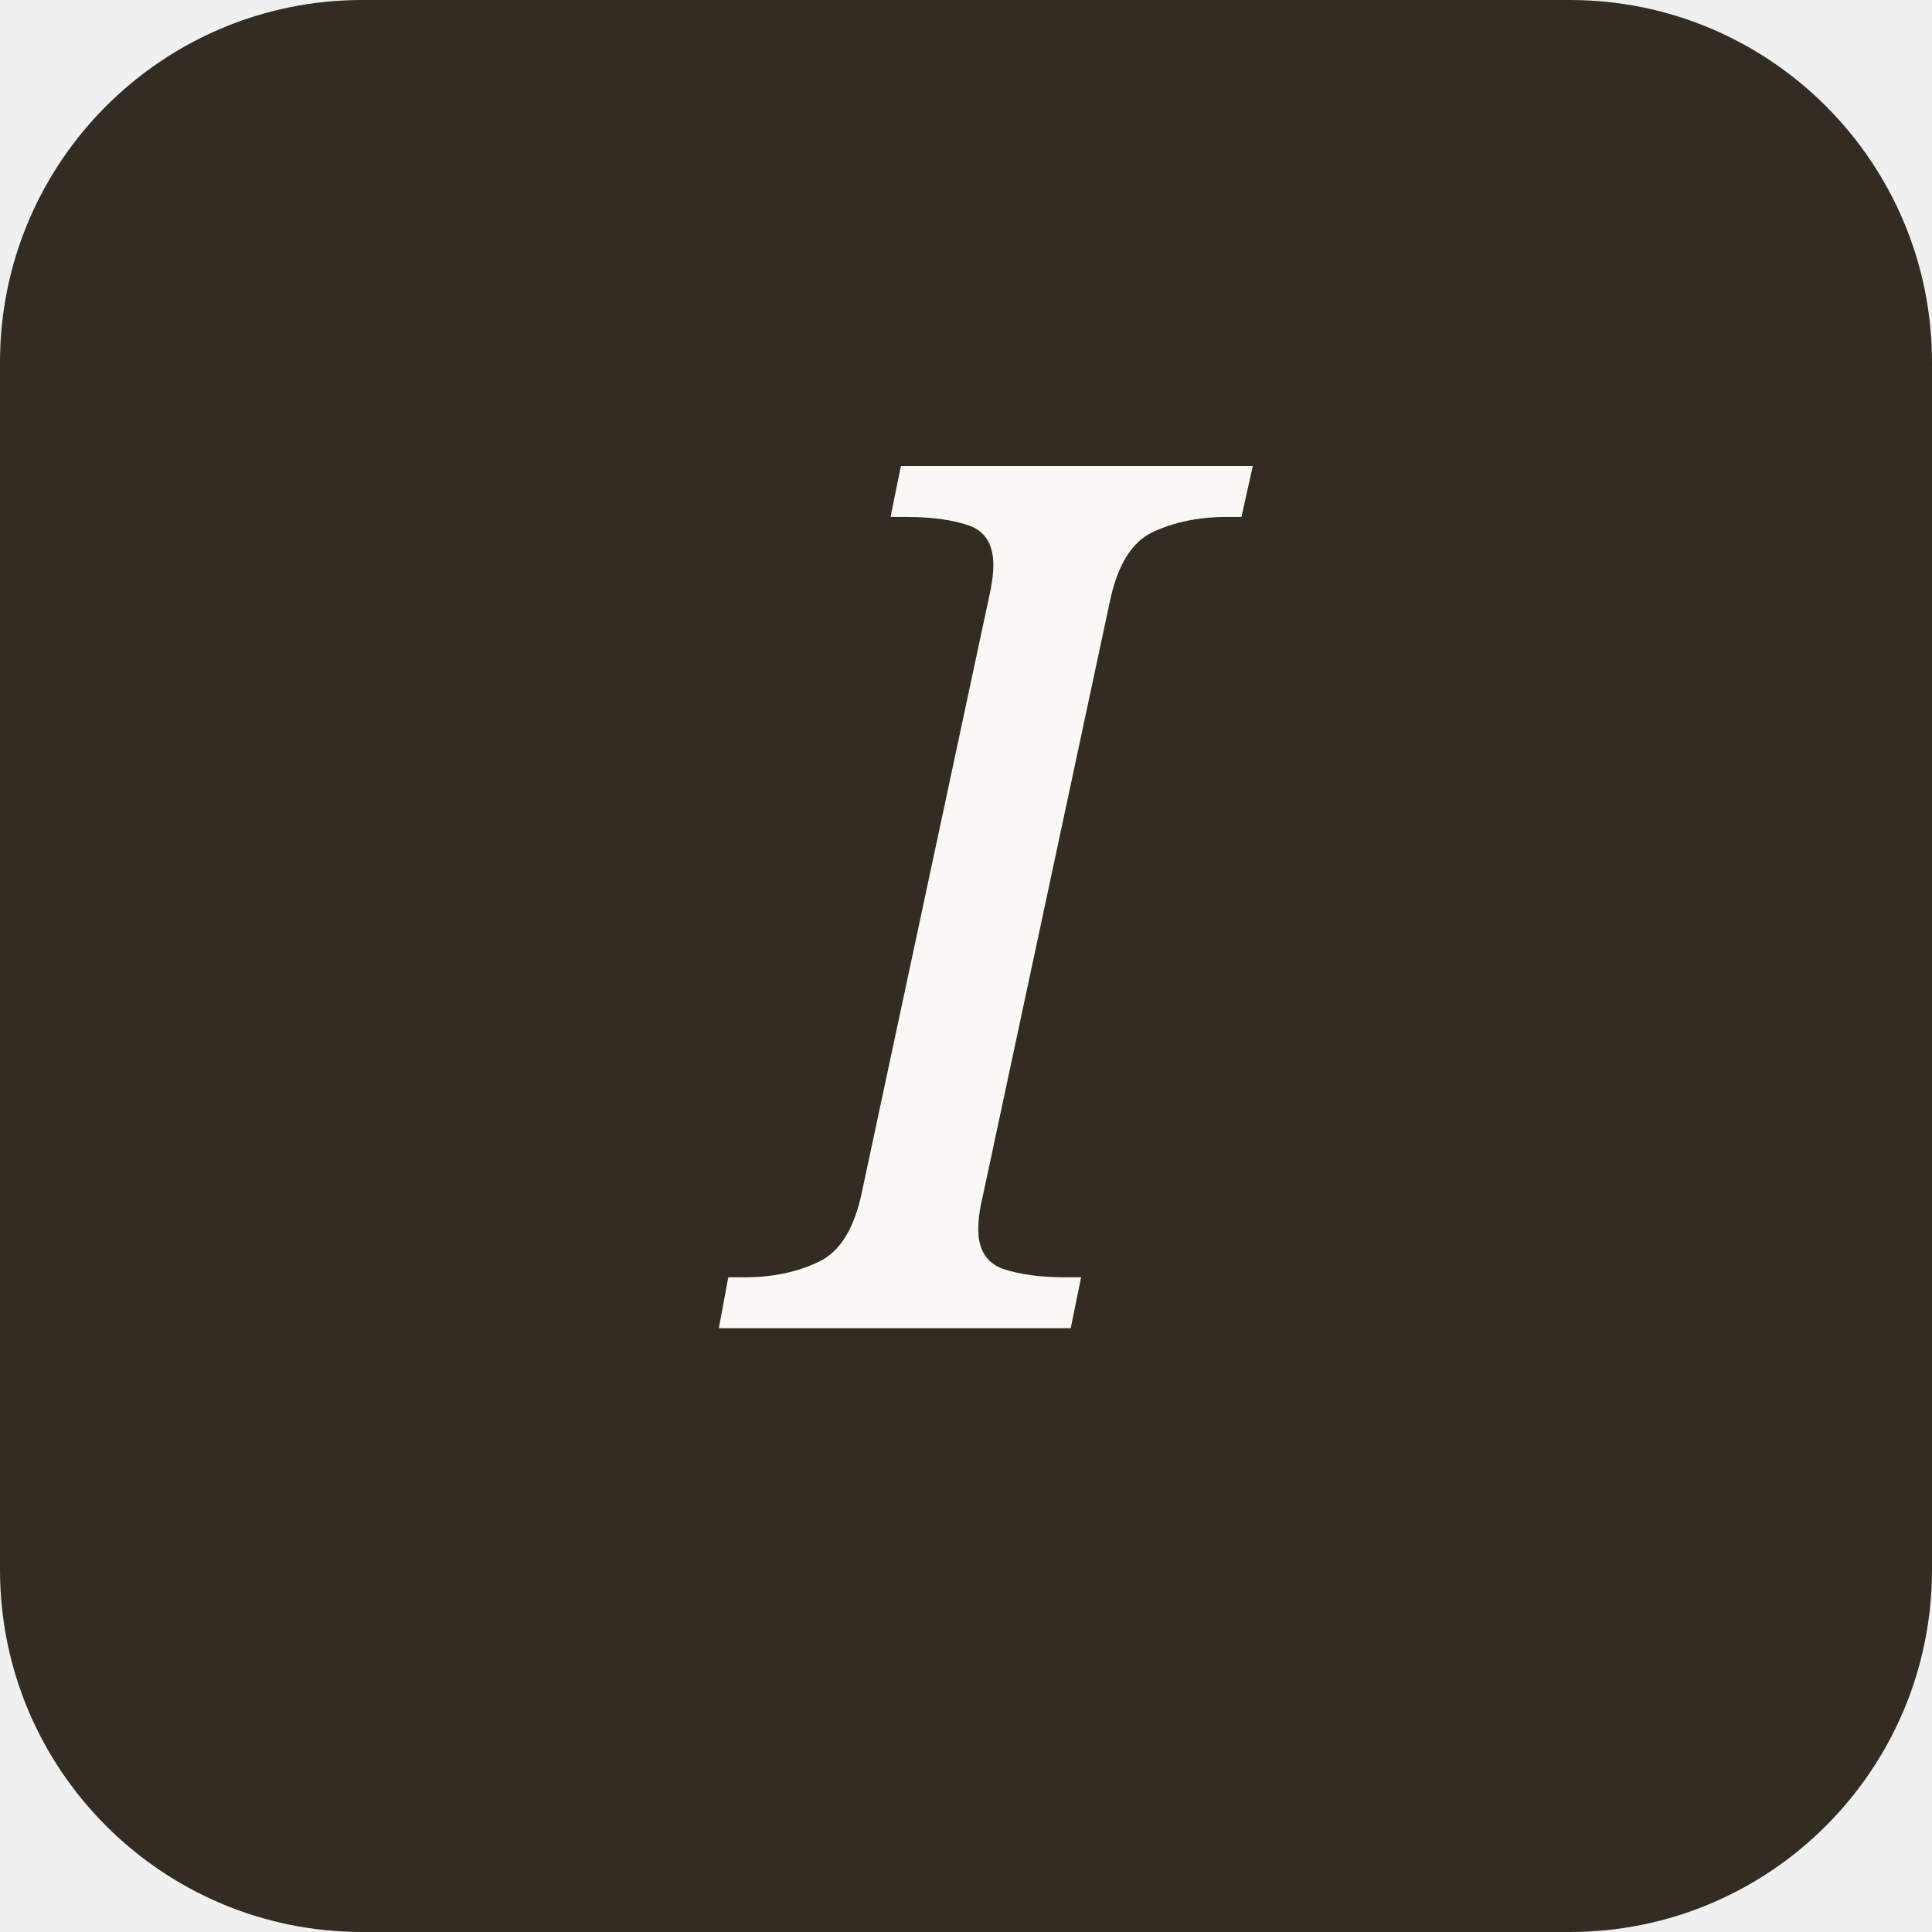
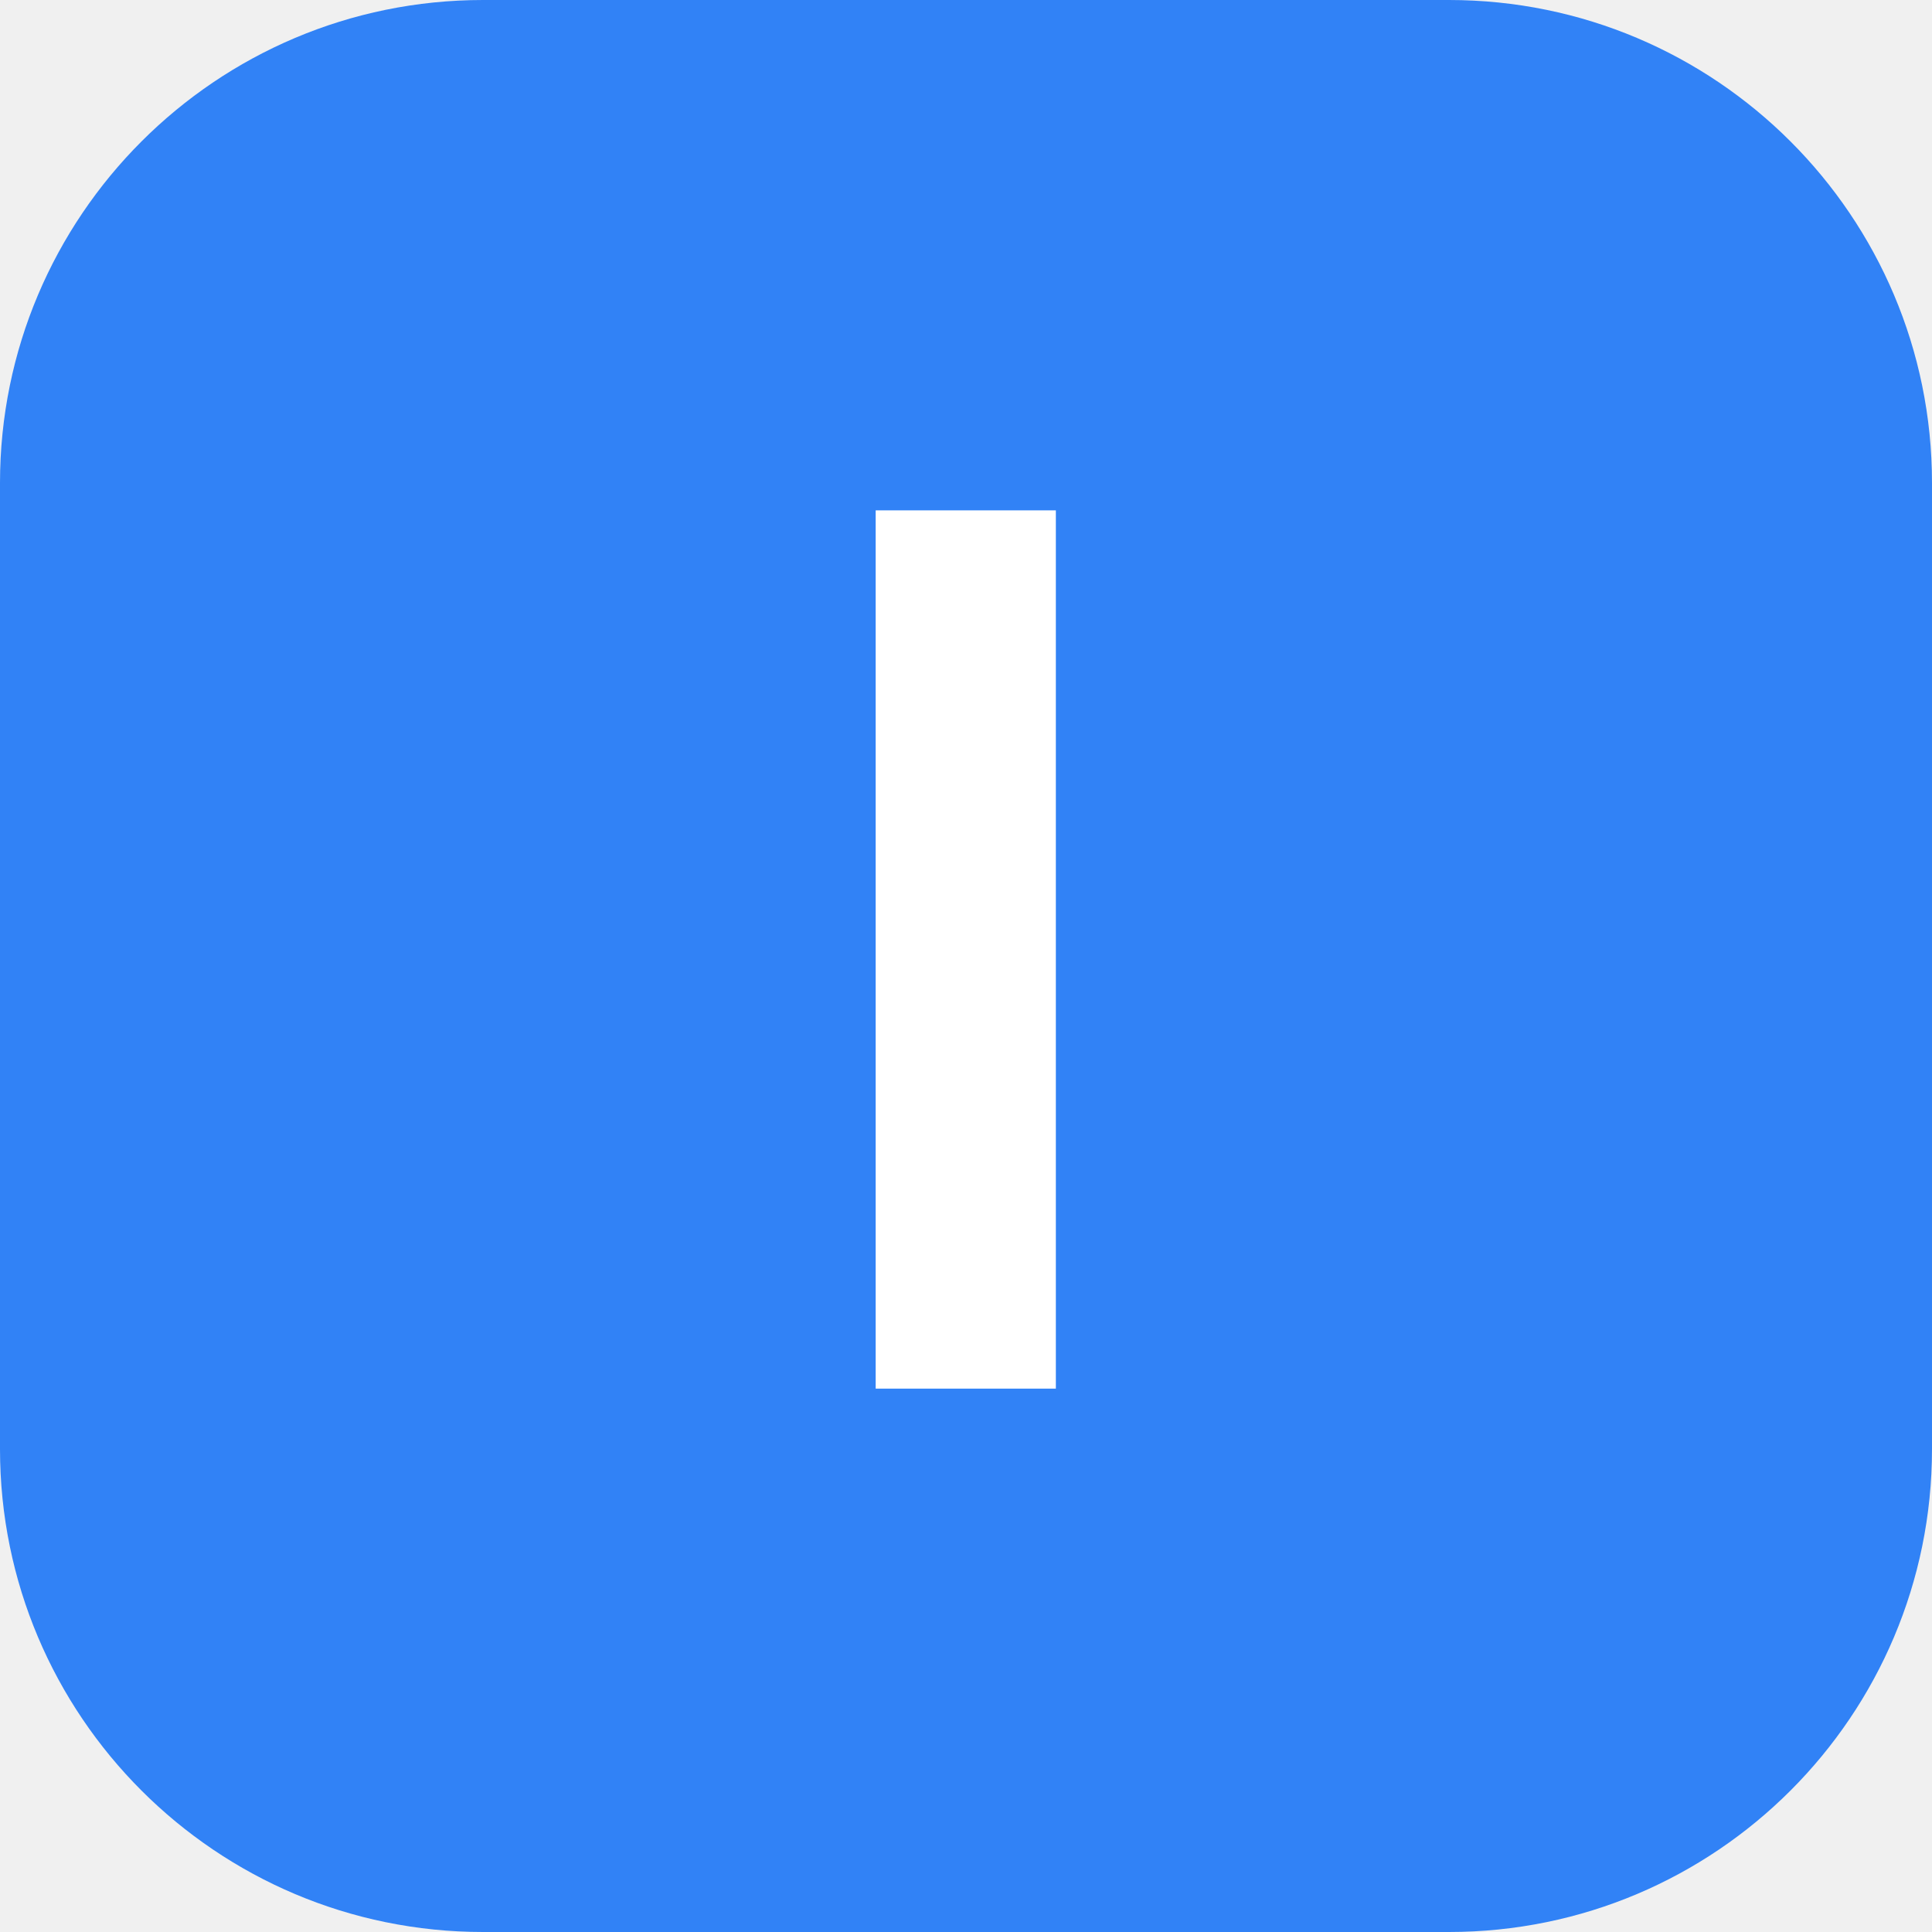
<svg xmlns="http://www.w3.org/2000/svg" viewBox="0 0 32 32">
-   <rect width="32" height="32" rx="6" fill="#332c22" />
-   <text x="16" y="22" font-family="Georgia, serif" font-style="italic" font-size="20" fill="#faf8f4" text-anchor="middle">I</text>
+   <rect width="32" height="32" rx="8" fill="#3182F6" />
+   <text x="16" y="23" font-family="-apple-system, BlinkMacSystemFont, 'Segoe UI', sans-serif" font-weight="700" font-size="20" fill="#ffffff" text-anchor="middle">I</text>
</svg>
